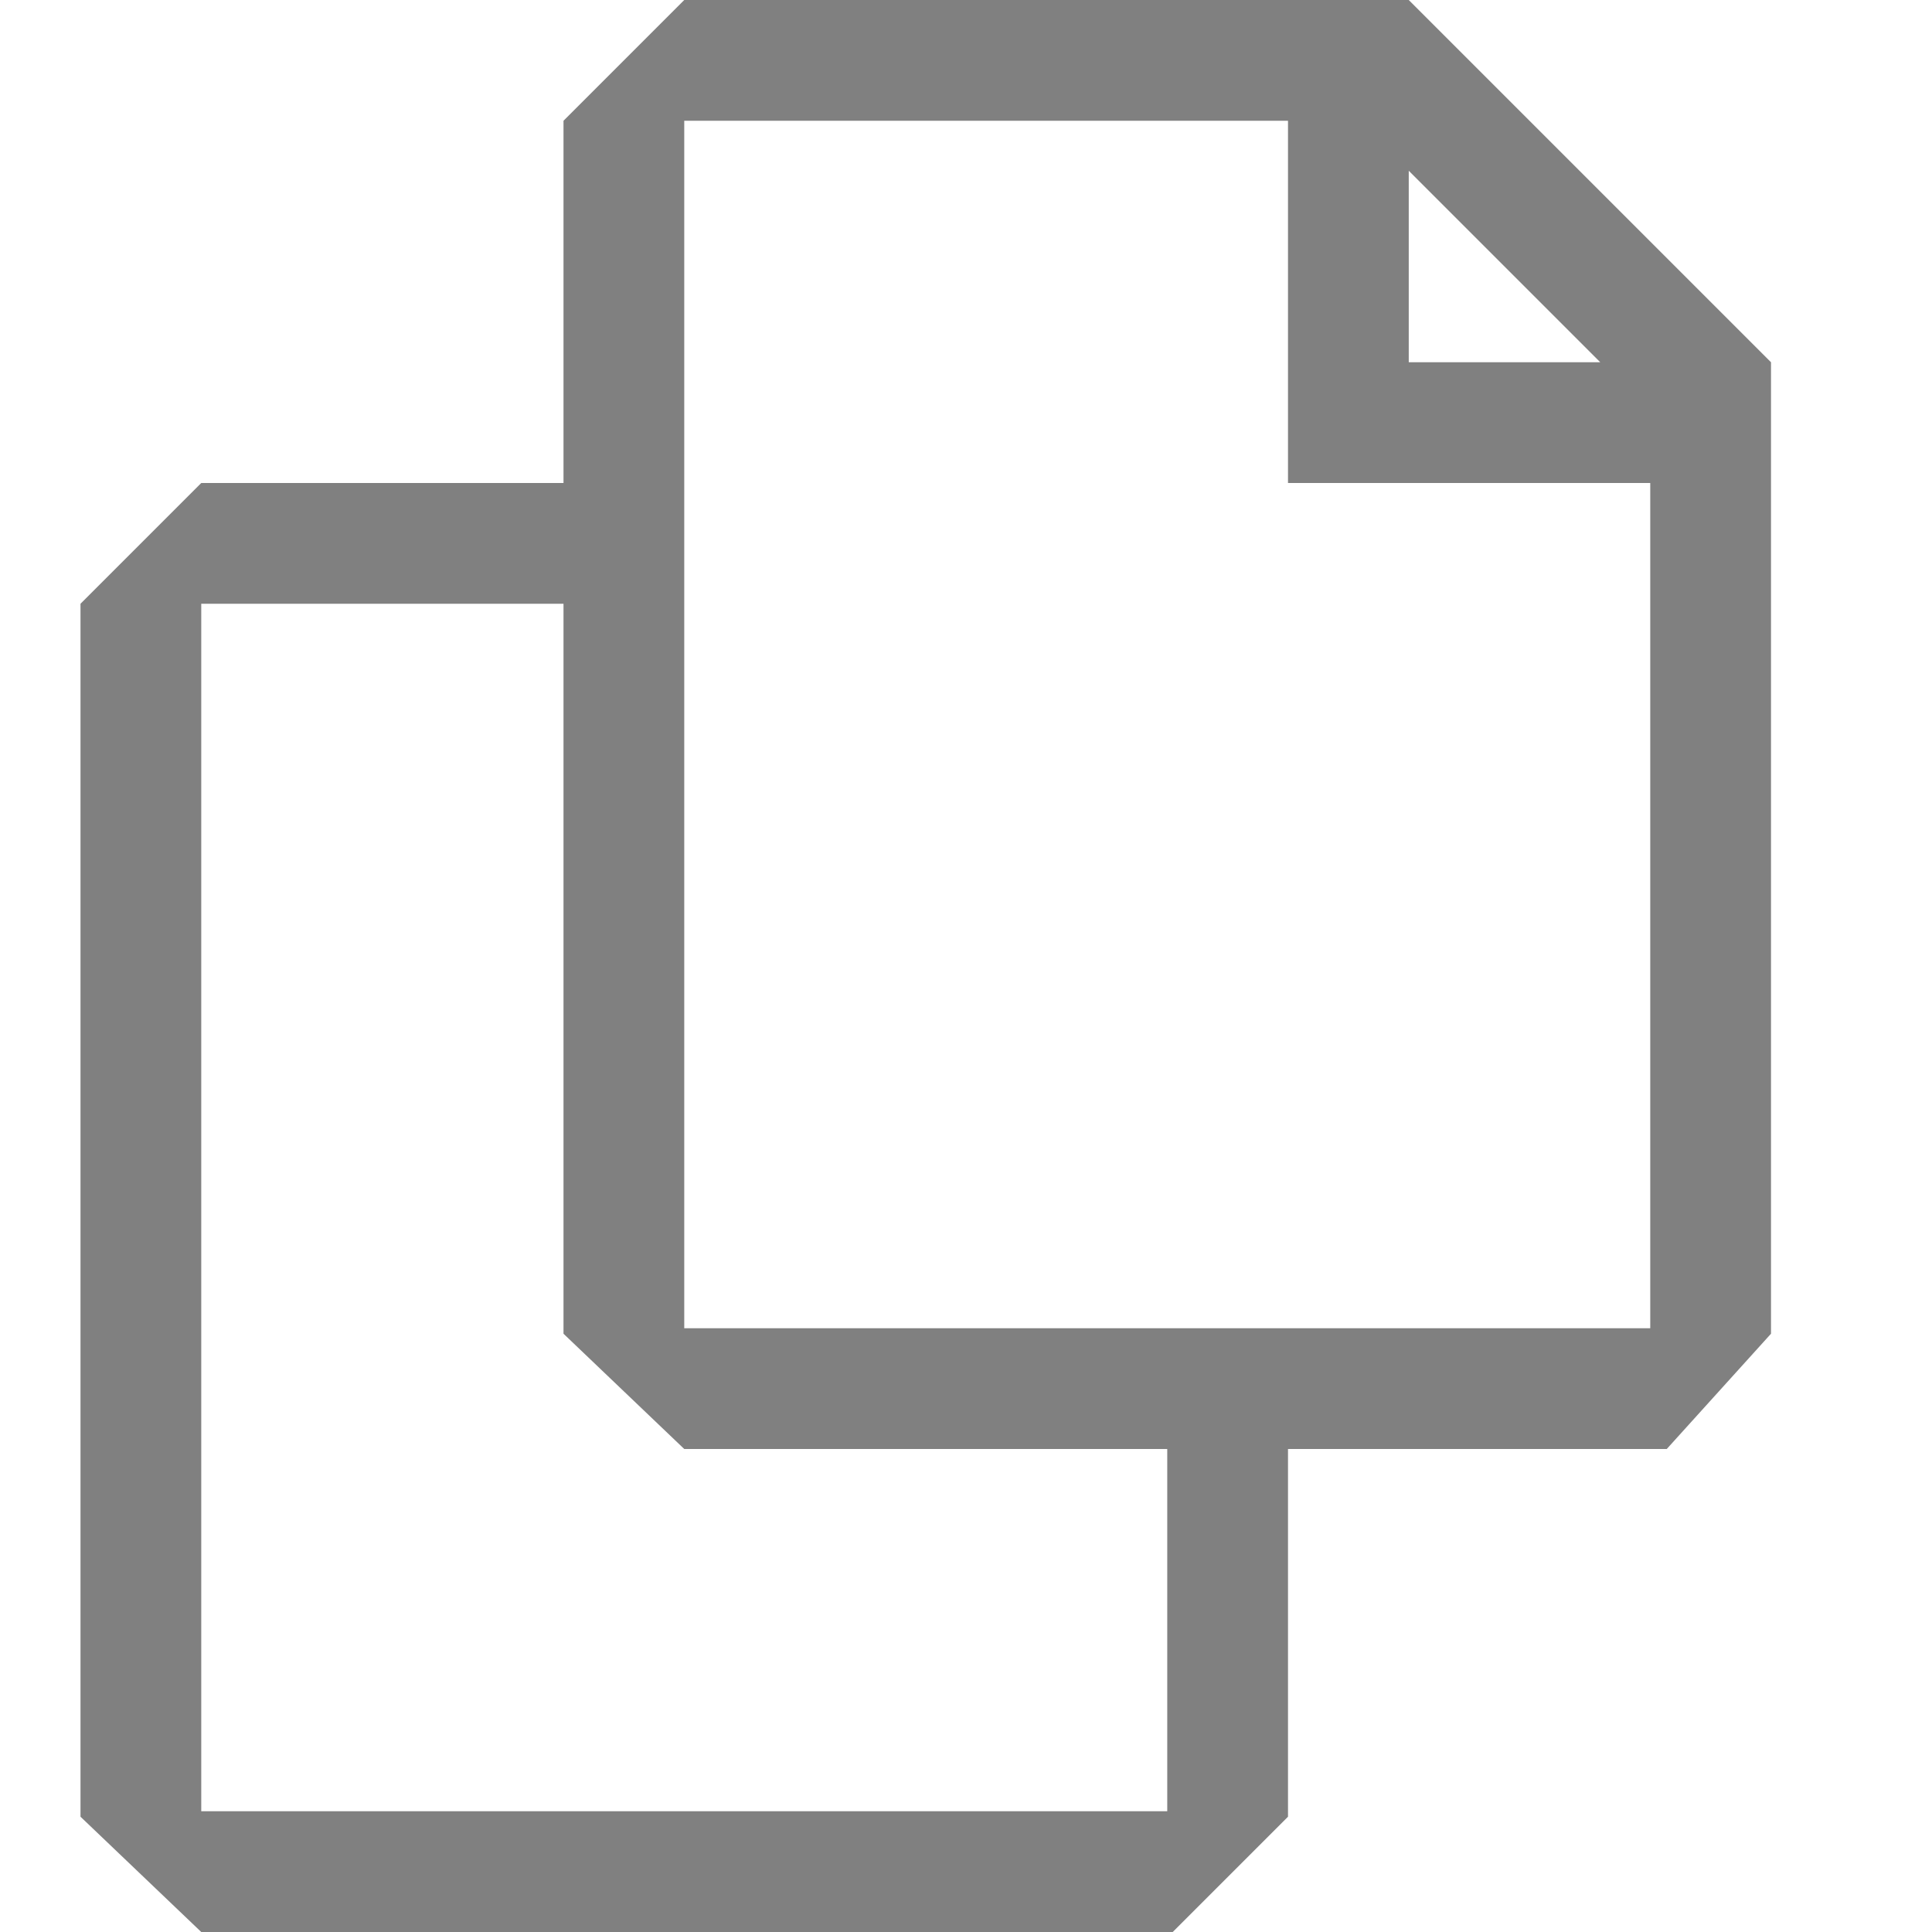
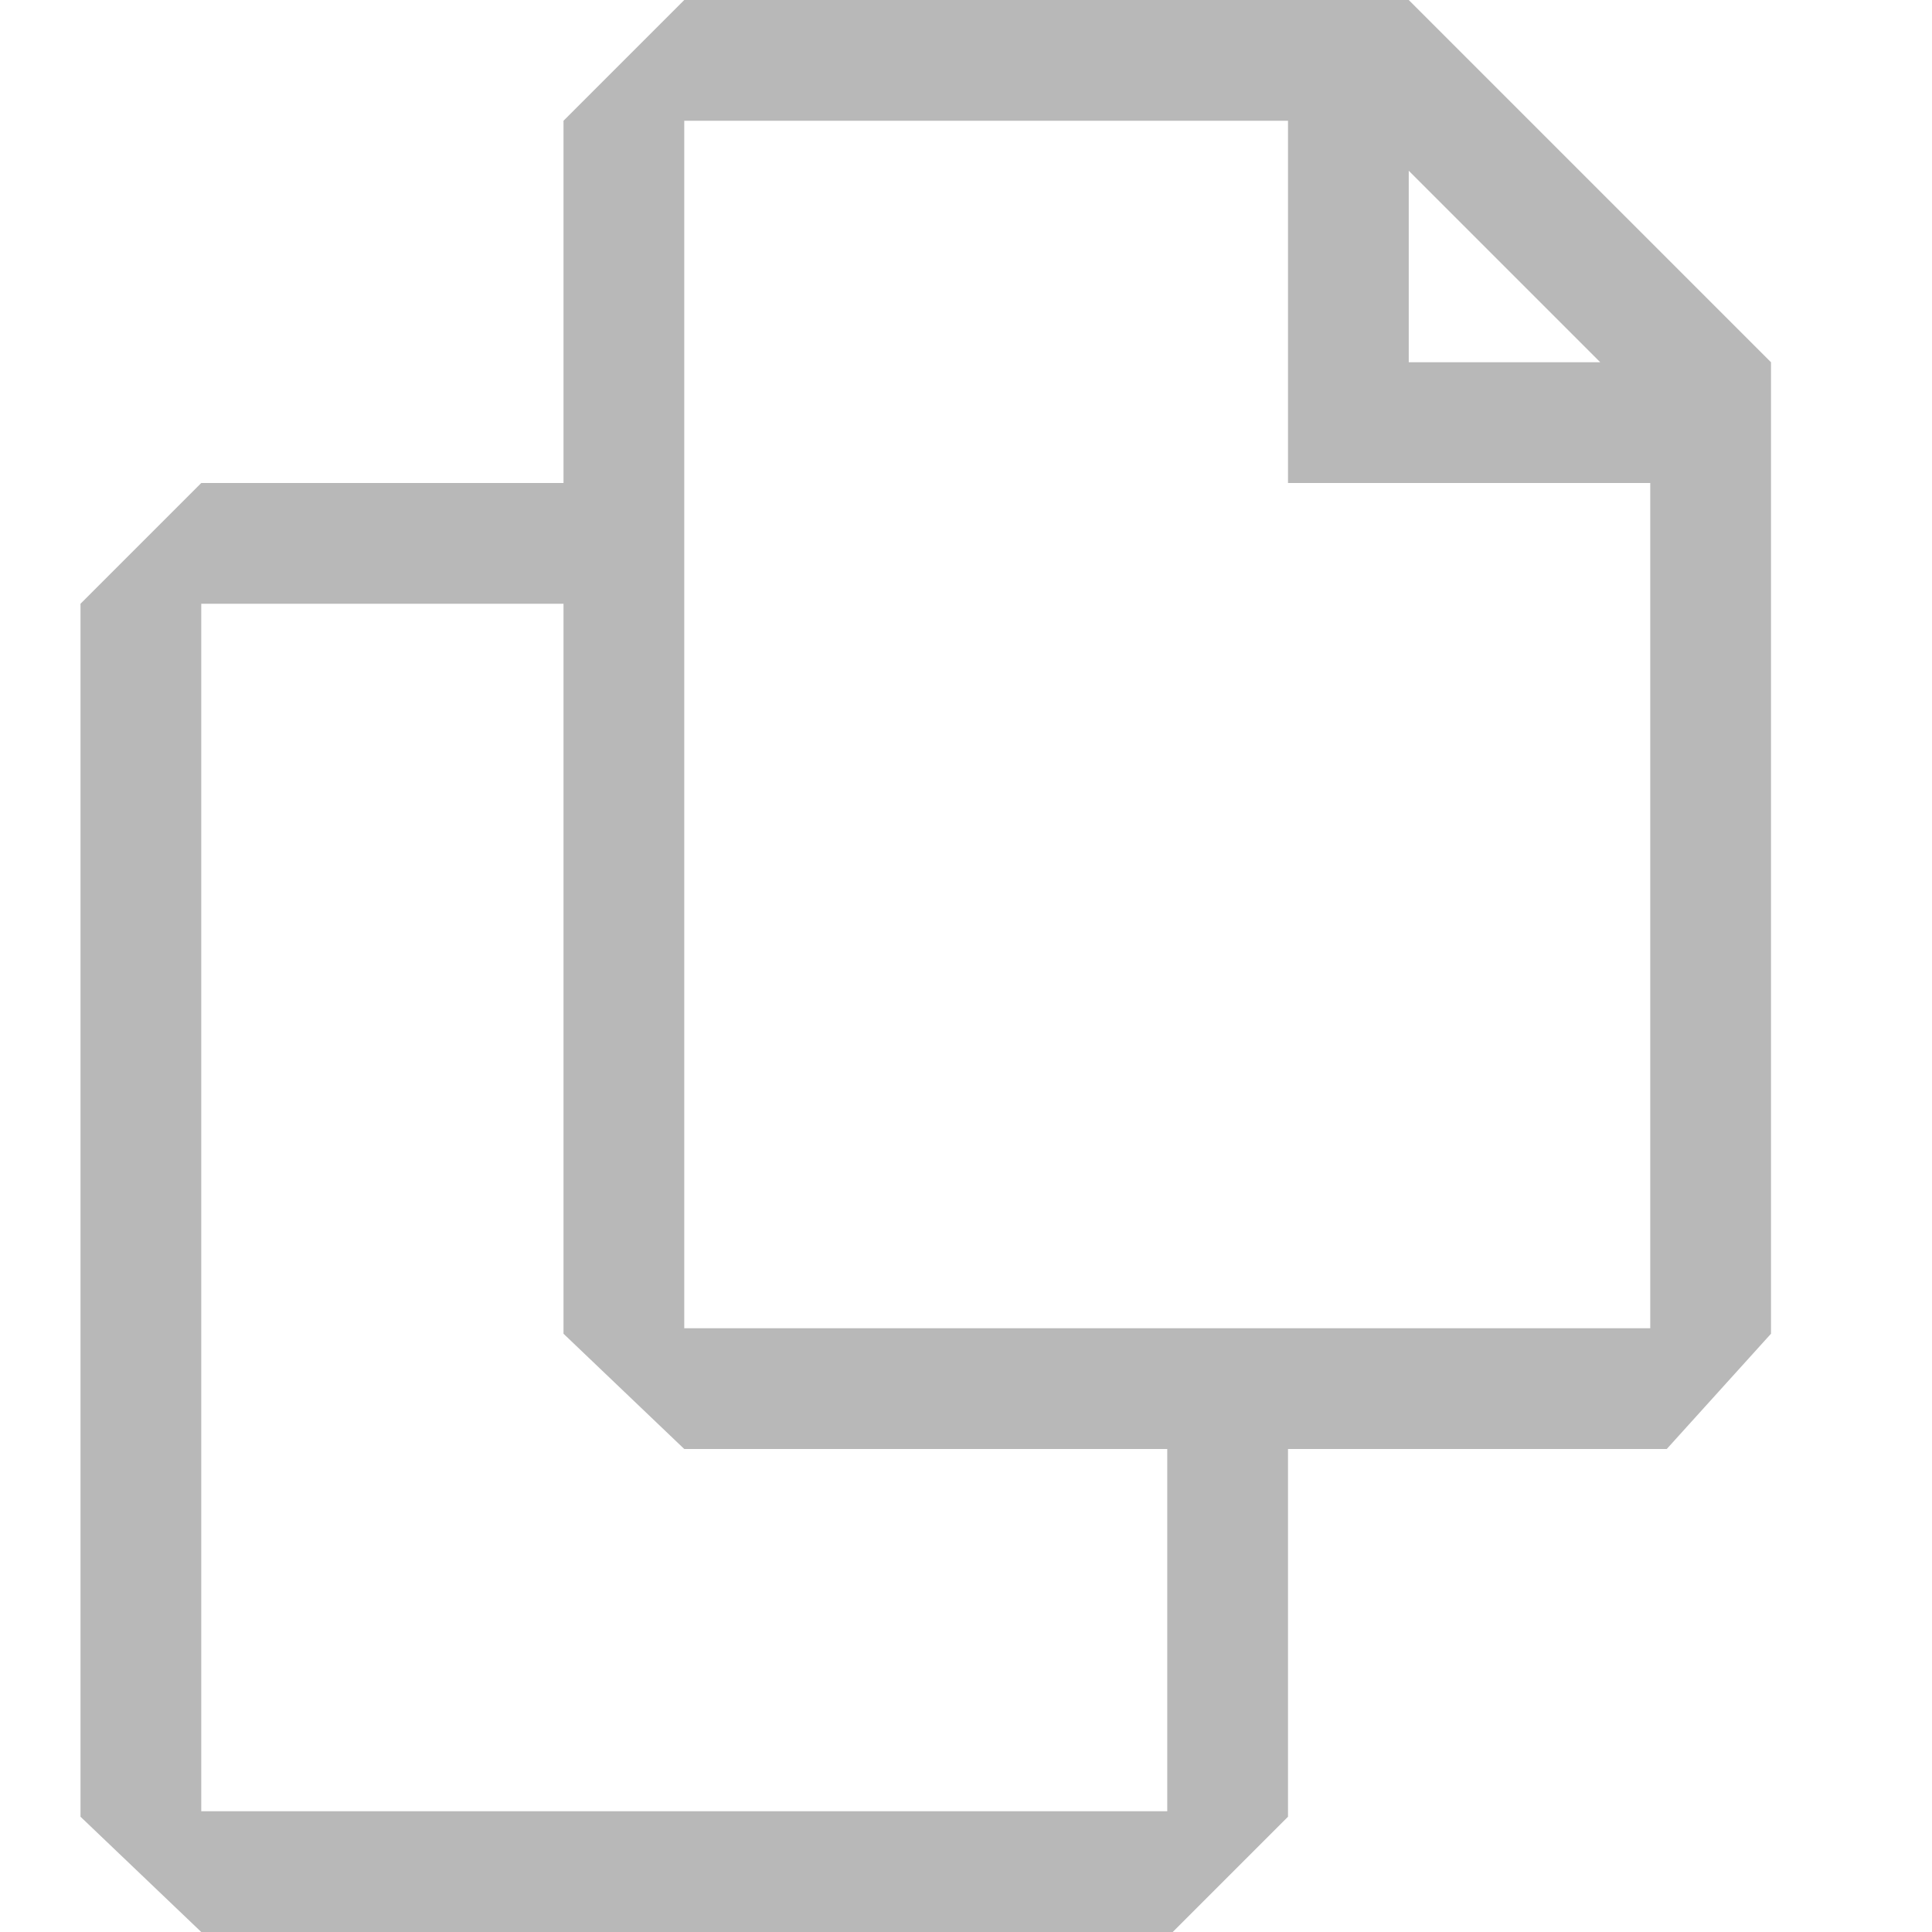
<svg xmlns="http://www.w3.org/2000/svg" width="24" height="24" viewBox="0 0 24 24" fill="none">
-   <path fill-rule="evenodd" clip-rule="evenodd" d="M8.5 0L17.5 3.57628e-07L22 4.5V16.568L20.705 18H16V22.568L14.568 24H2.5L1 22.568L1 7.5L2.5 6L7 6V1.5L8.5 0ZM16 1.5V6H20.5L20.5 16.5H8.5L8.5 1.5L16 1.5ZM19.879 4.5L17.5 2.121V4.5H19.879ZM7 7.5V16.568L8.5 18H14.5V22.5H2.5L2.5 7.5H7Z" fill="gray" />
+   <path fill-rule="evenodd" clip-rule="evenodd" d="M8.5 0L17.5 3.57628e-07L22 4.5V16.568L20.705 18H16V22.568L14.568 24H2.5L1 22.568L1 7.5L2.5 6L7 6V1.5L8.5 0ZM16 1.5V6H20.5L20.5 16.5H8.5L8.5 1.5L16 1.5ZM19.879 4.5L17.5 2.121V4.5H19.879ZM7 7.5V16.568L8.5 18H14.5V22.5H2.5L2.5 7.5H7Z" fill="#b8b8b8" />
</svg>
